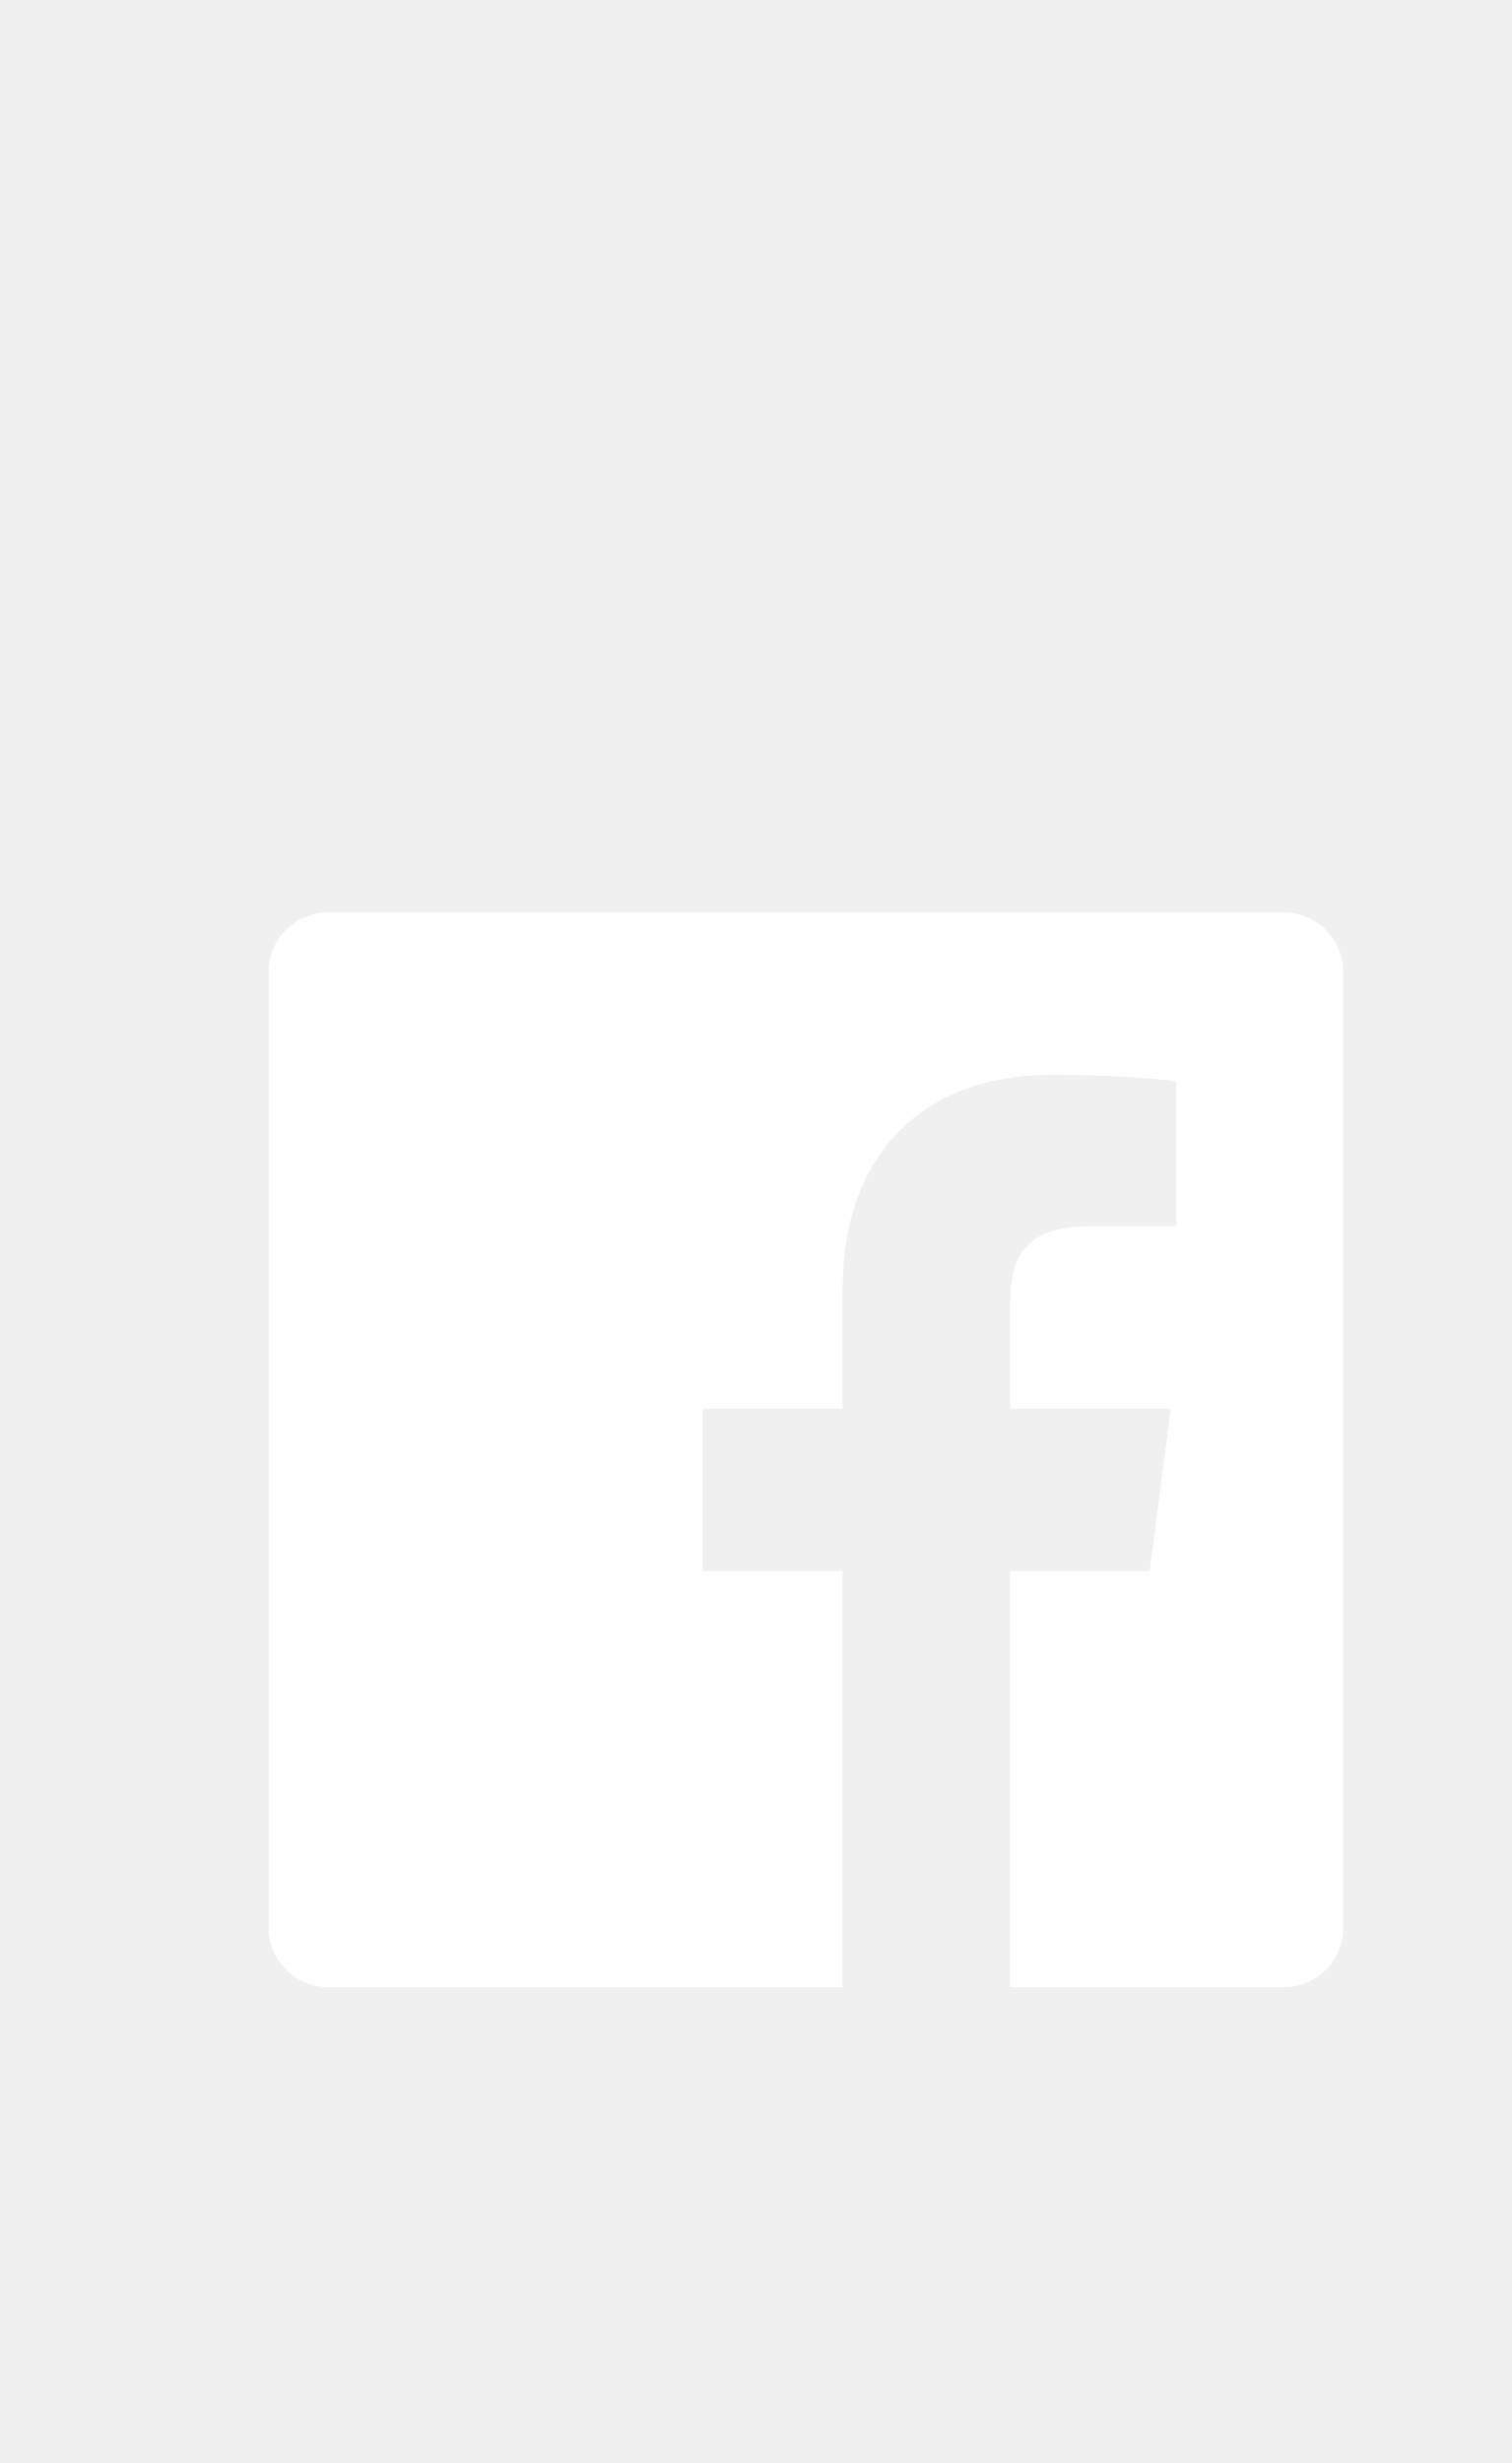
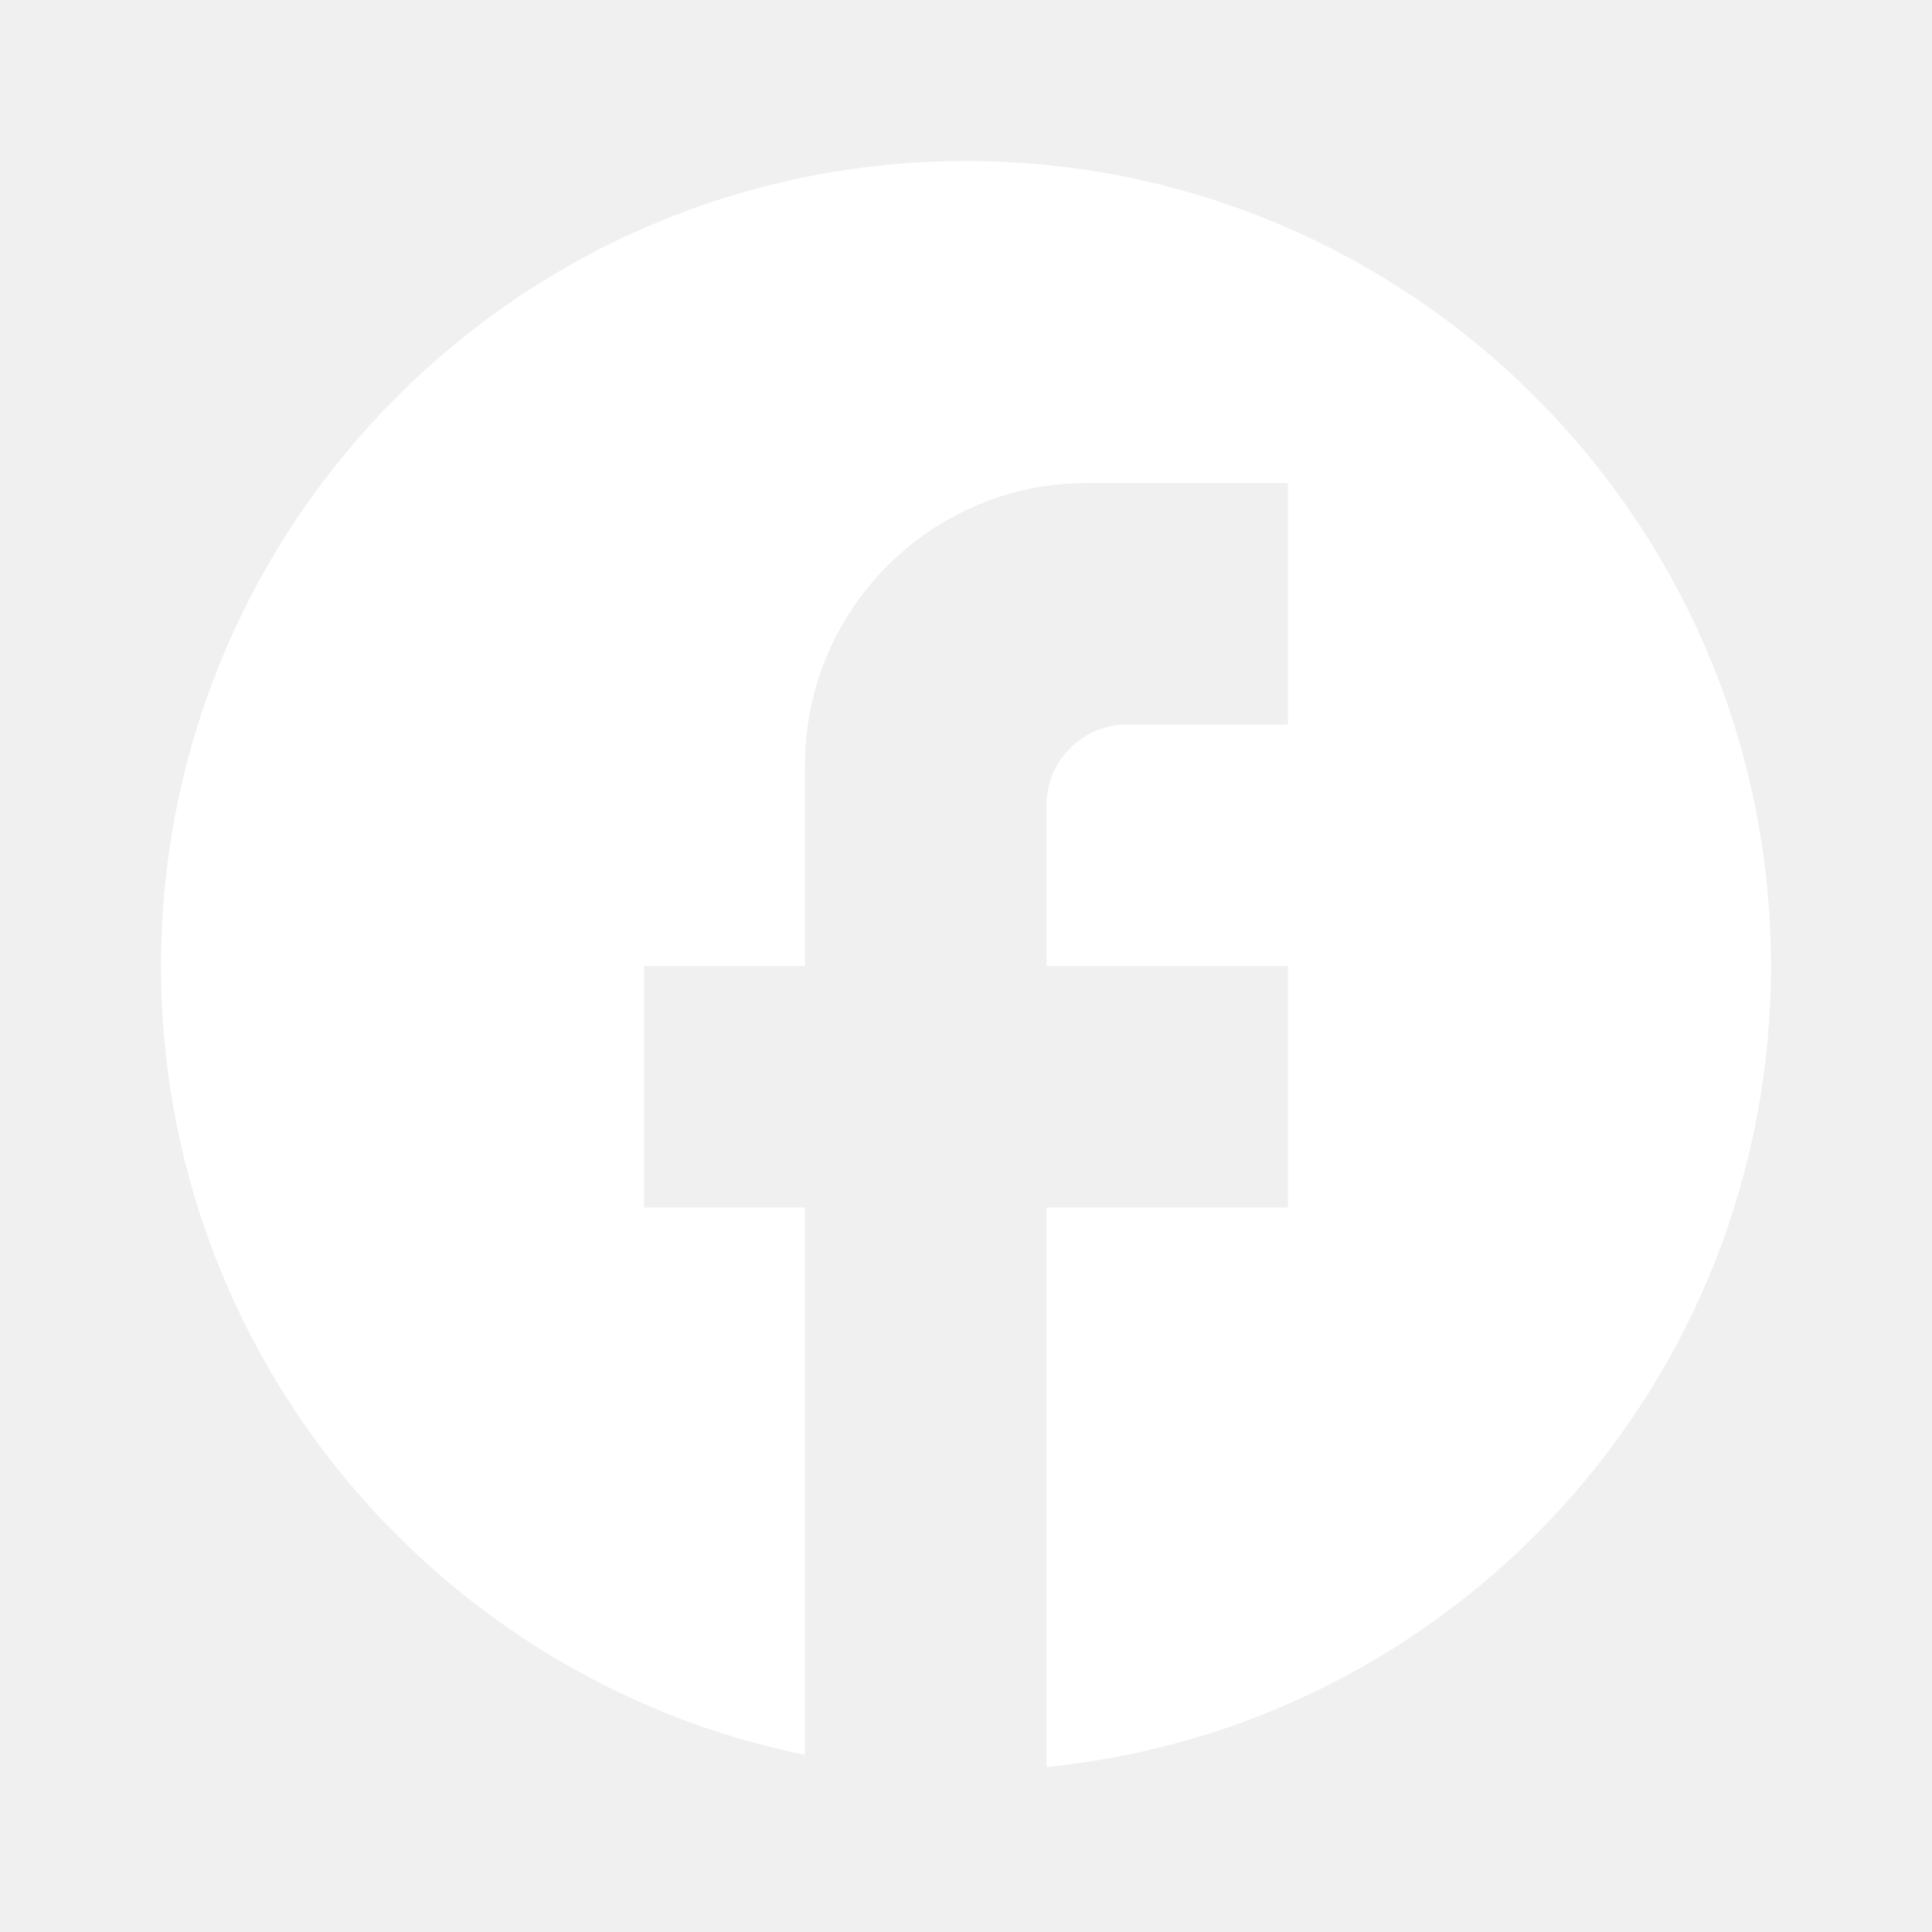
- <svg xmlns="http://www.w3.org/2000/svg" width="27" height="44" viewBox="0 0 27 44" fill="none">
-   <path fill-rule="evenodd" clip-rule="evenodd" d="M18.048 35.5V28.065H20.543L20.917 25.167H18.047V23.317C18.048 22.478 18.281 21.906 19.484 21.906L21.018 21.906V19.314C20.753 19.279 19.842 19.2 18.782 19.2C16.57 19.2 15.055 20.55 15.055 23.03V25.167H12.553V28.065H15.055V35.5H18.048ZM5.859 35.5C5.274 35.5 4.8 35.025 4.8 34.44V17.36C4.8 16.774 5.274 16.3 5.86 16.3H22.94C23.525 16.3 24 16.774 24 17.36V34.44C24 35.025 23.525 35.5 22.94 35.5H5.86" fill="white" />
+ <svg xmlns="http://www.w3.org/2000/svg" width="24" height="24" viewBox="0 0 24 24" fill="none">
+   <path d="M22 12C22 6.48 17.52 2 12 2C6.48 2 2 6.48 2 12C2 16.84 5.44 20.87 10 21.8V15H8V12H10V9.5C10 7.57 11.57 6 13.5 6H16V9H14C13.45 9 13 9.45 13 10V12H16V15H13V21.95C18.05 21.45 22 17.19 22 12Z" fill="white" />
</svg>
